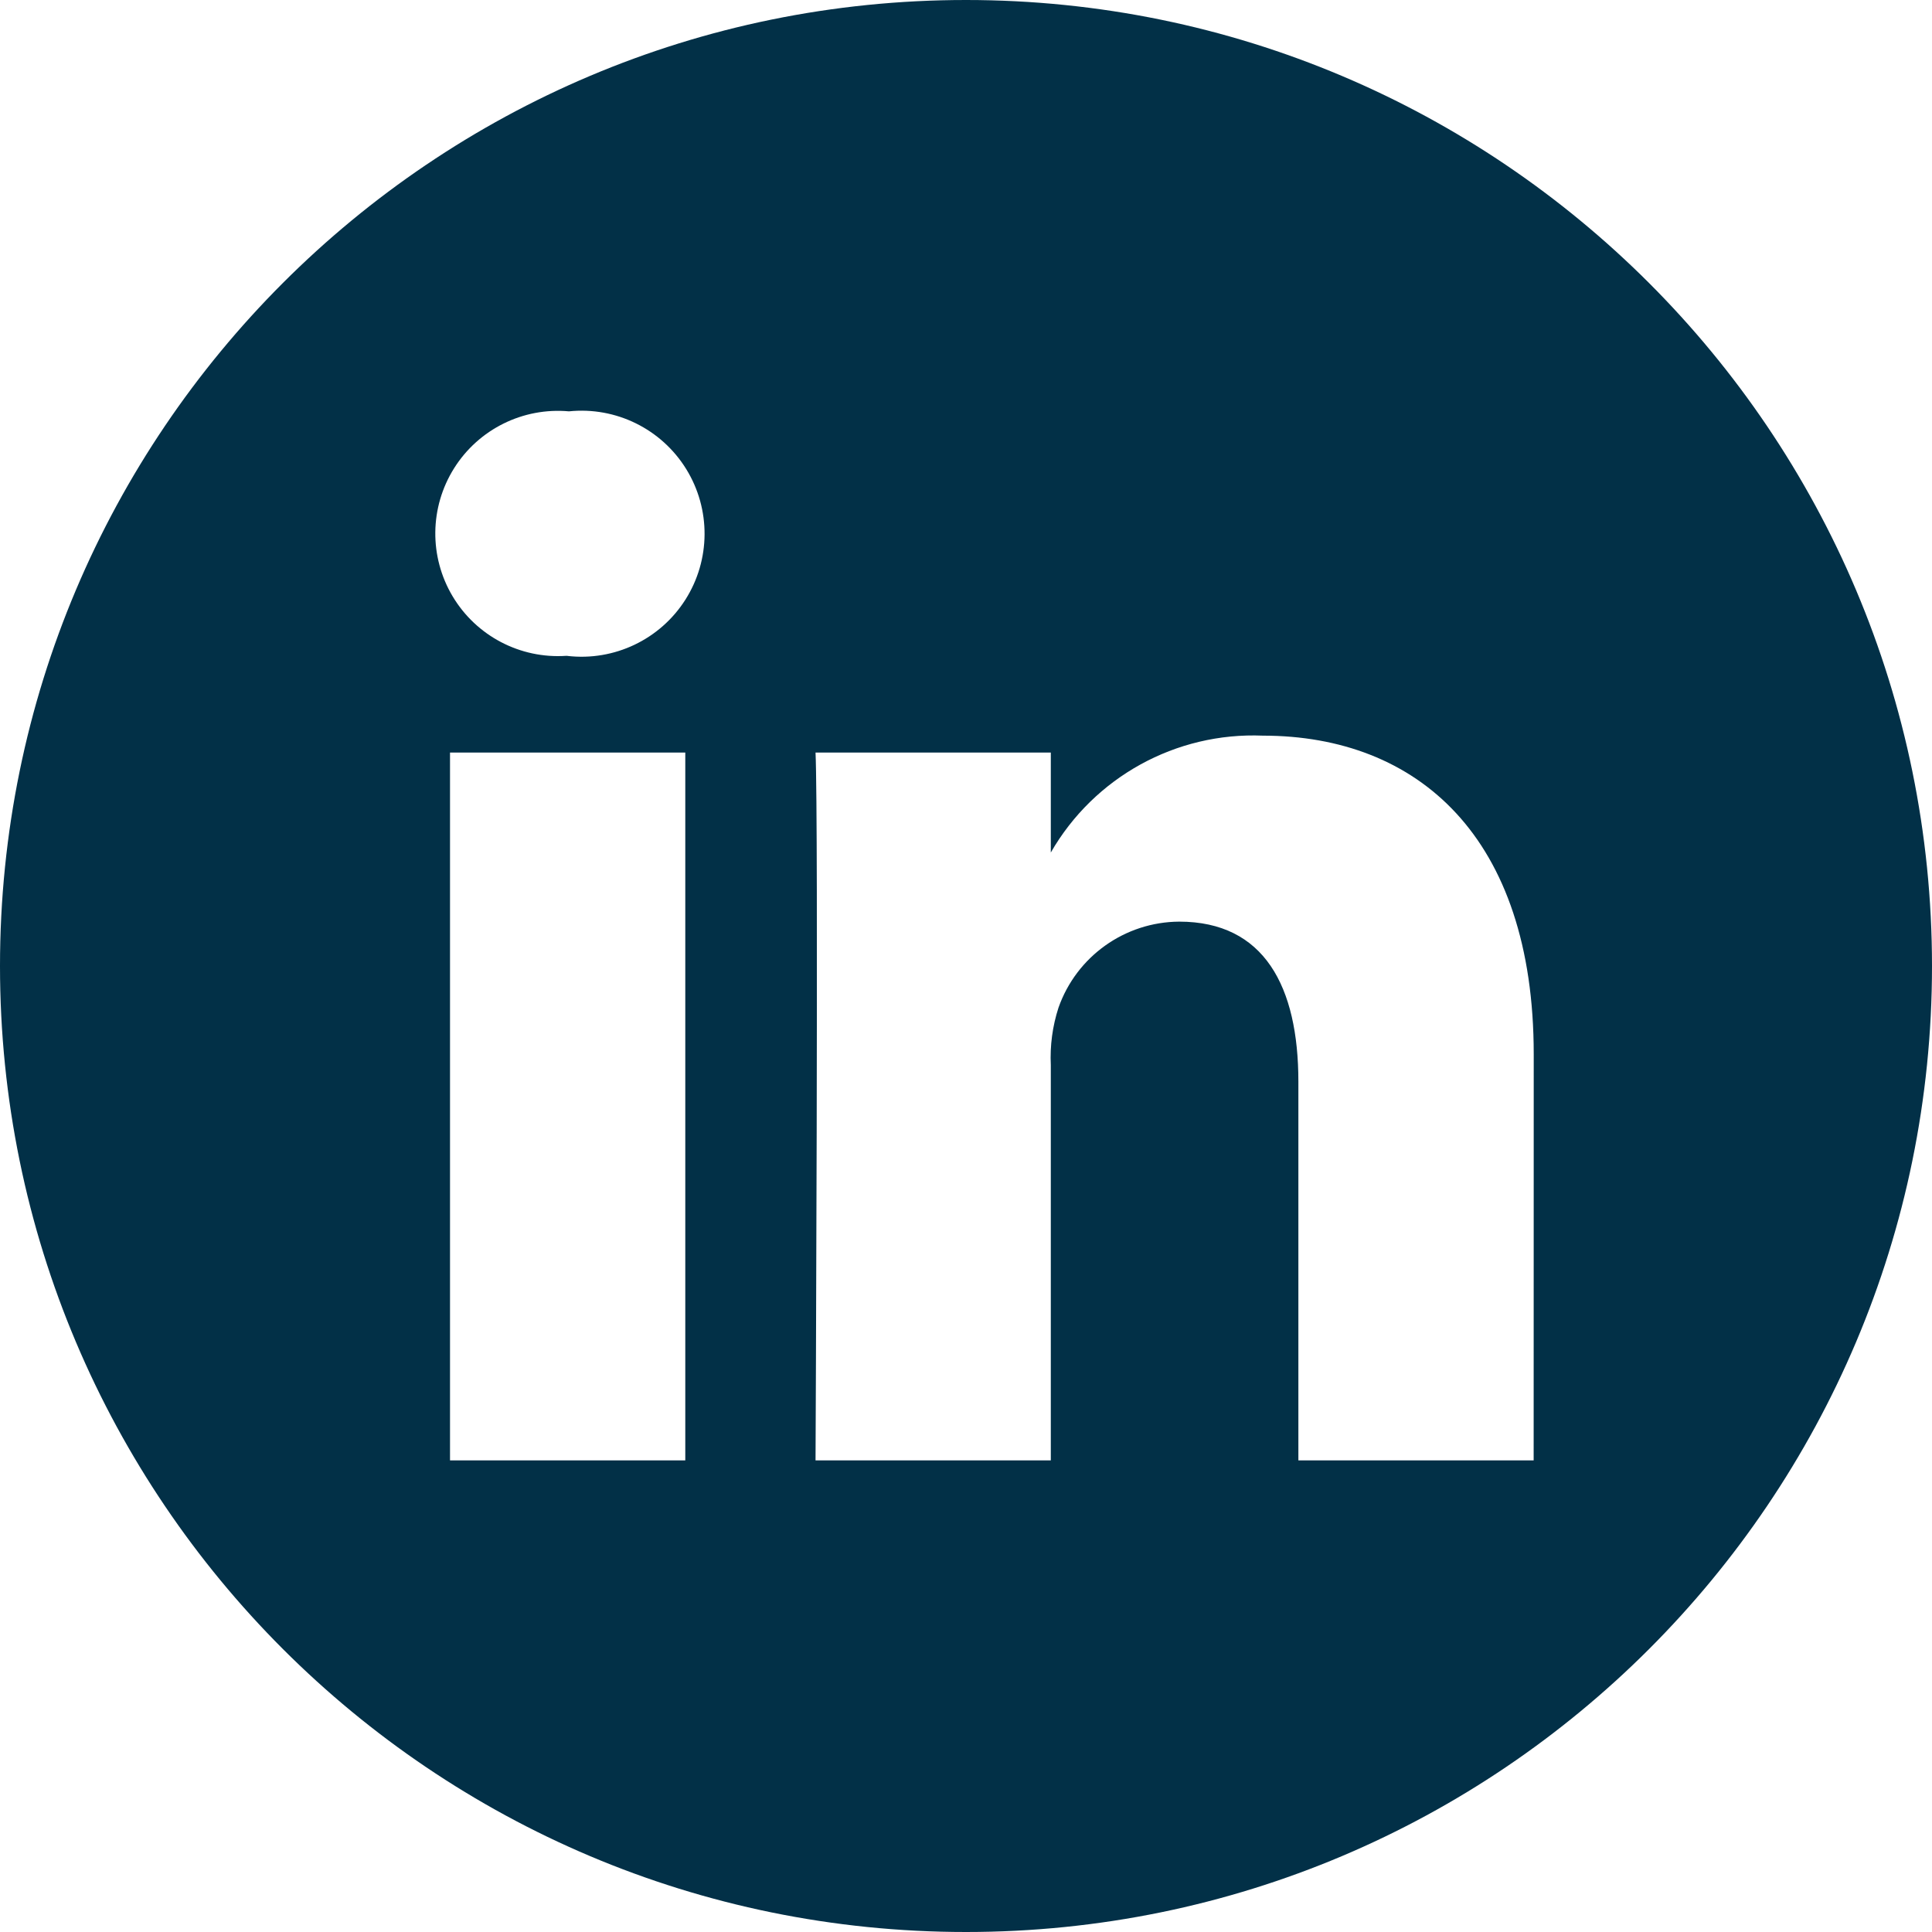
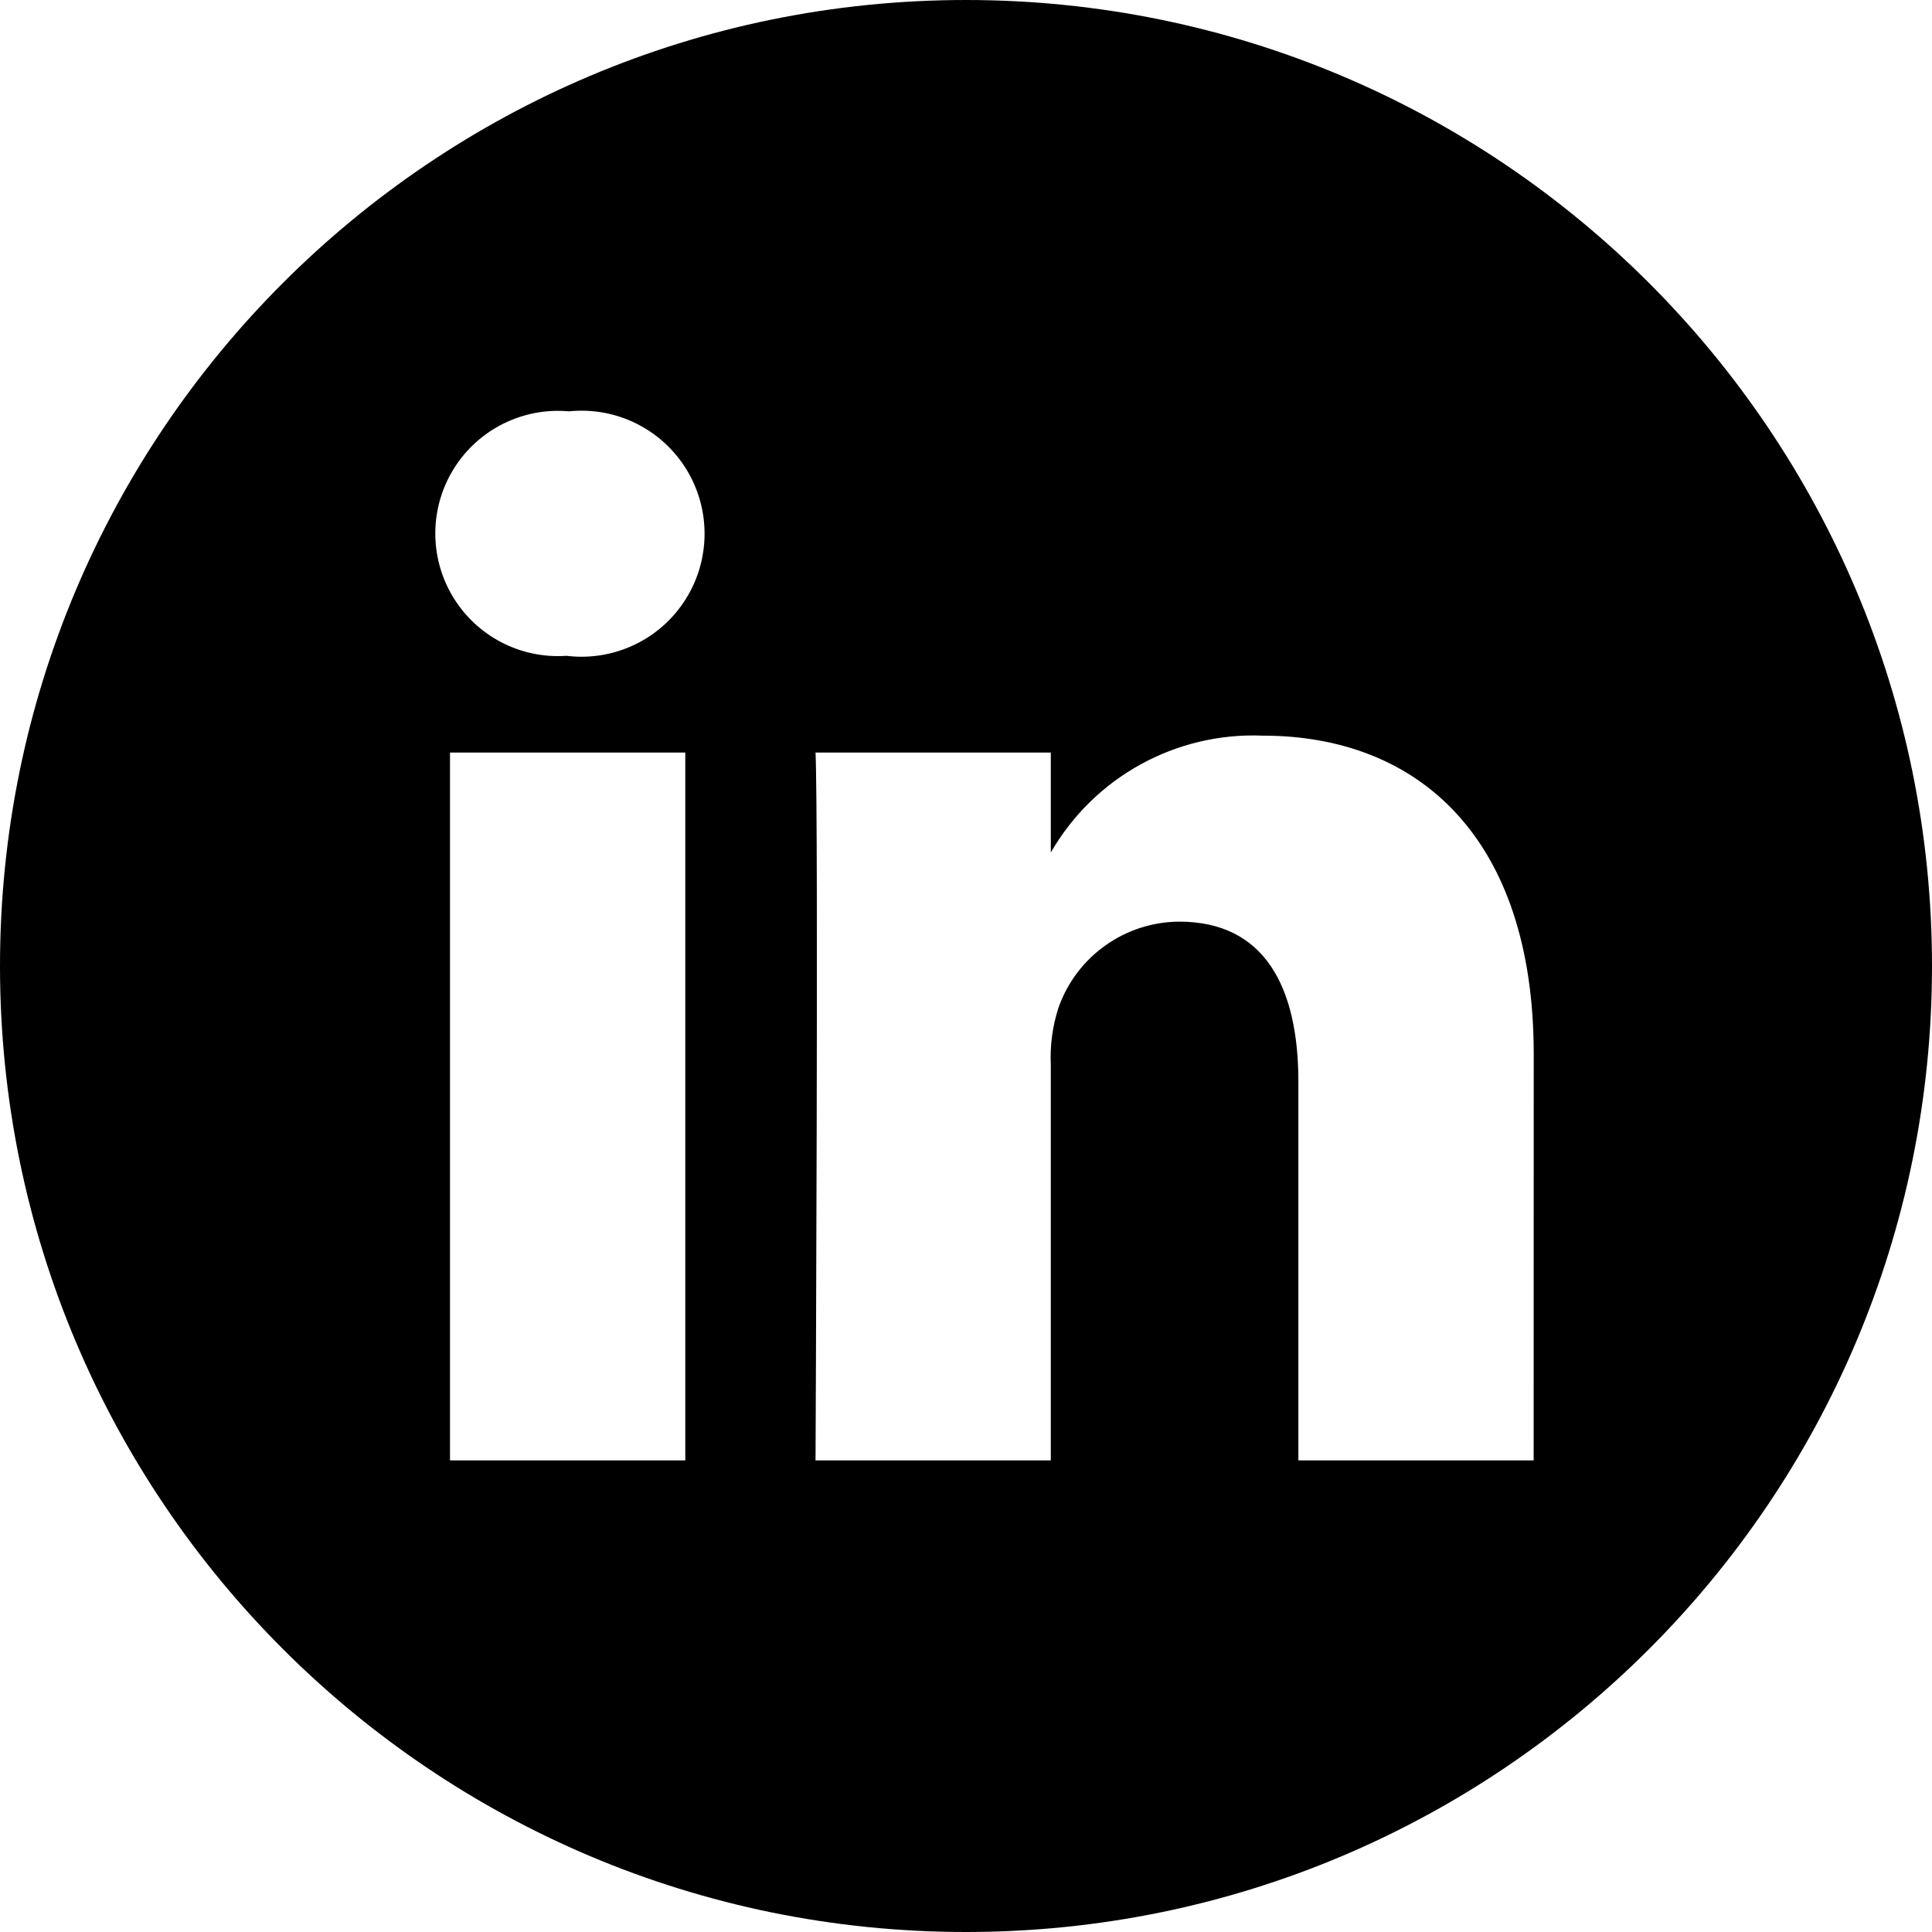
<svg xmlns="http://www.w3.org/2000/svg" width="25.128" height="25.128" viewBox="0 0 25.128 25.128">
-   <path id="linkedin" d="M12.564,0A12.564,12.564,0,1,0,25.128,12.564,12.566,12.566,0,0,0,12.564,0ZM8.913,18.994H5.853V9.788h3.06ZM7.383,8.53h-.02A1.595,1.595,0,1,1,7.4,5.35a1.6,1.6,0,1,1-.02,3.181ZM19.947,18.994h-3.06V14.069c0-1.238-.443-2.082-1.55-2.082a1.675,1.675,0,0,0-1.57,1.119,2.1,2.1,0,0,0-.1.747v5.141h-3.06s.04-8.342,0-9.206h3.06v1.3a3.038,3.038,0,0,1,2.758-1.52c2.013,0,3.523,1.316,3.523,4.143Zm0,0" fill="#023047" />
+   <path id="linkedin" d="M12.564,0A12.564,12.564,0,1,0,25.128,12.564,12.566,12.566,0,0,0,12.564,0ZM8.913,18.994H5.853V9.788h3.06ZM7.383,8.53h-.02A1.595,1.595,0,1,1,7.4,5.35a1.6,1.6,0,1,1-.02,3.181ZM19.947,18.994h-3.06V14.069c0-1.238-.443-2.082-1.55-2.082a1.675,1.675,0,0,0-1.57,1.119,2.1,2.1,0,0,0-.1.747v5.141h-3.06s.04-8.342,0-9.206h3.06v1.3a3.038,3.038,0,0,1,2.758-1.52c2.013,0,3.523,1.316,3.523,4.143Zm0,0" fill="current" />
</svg>
